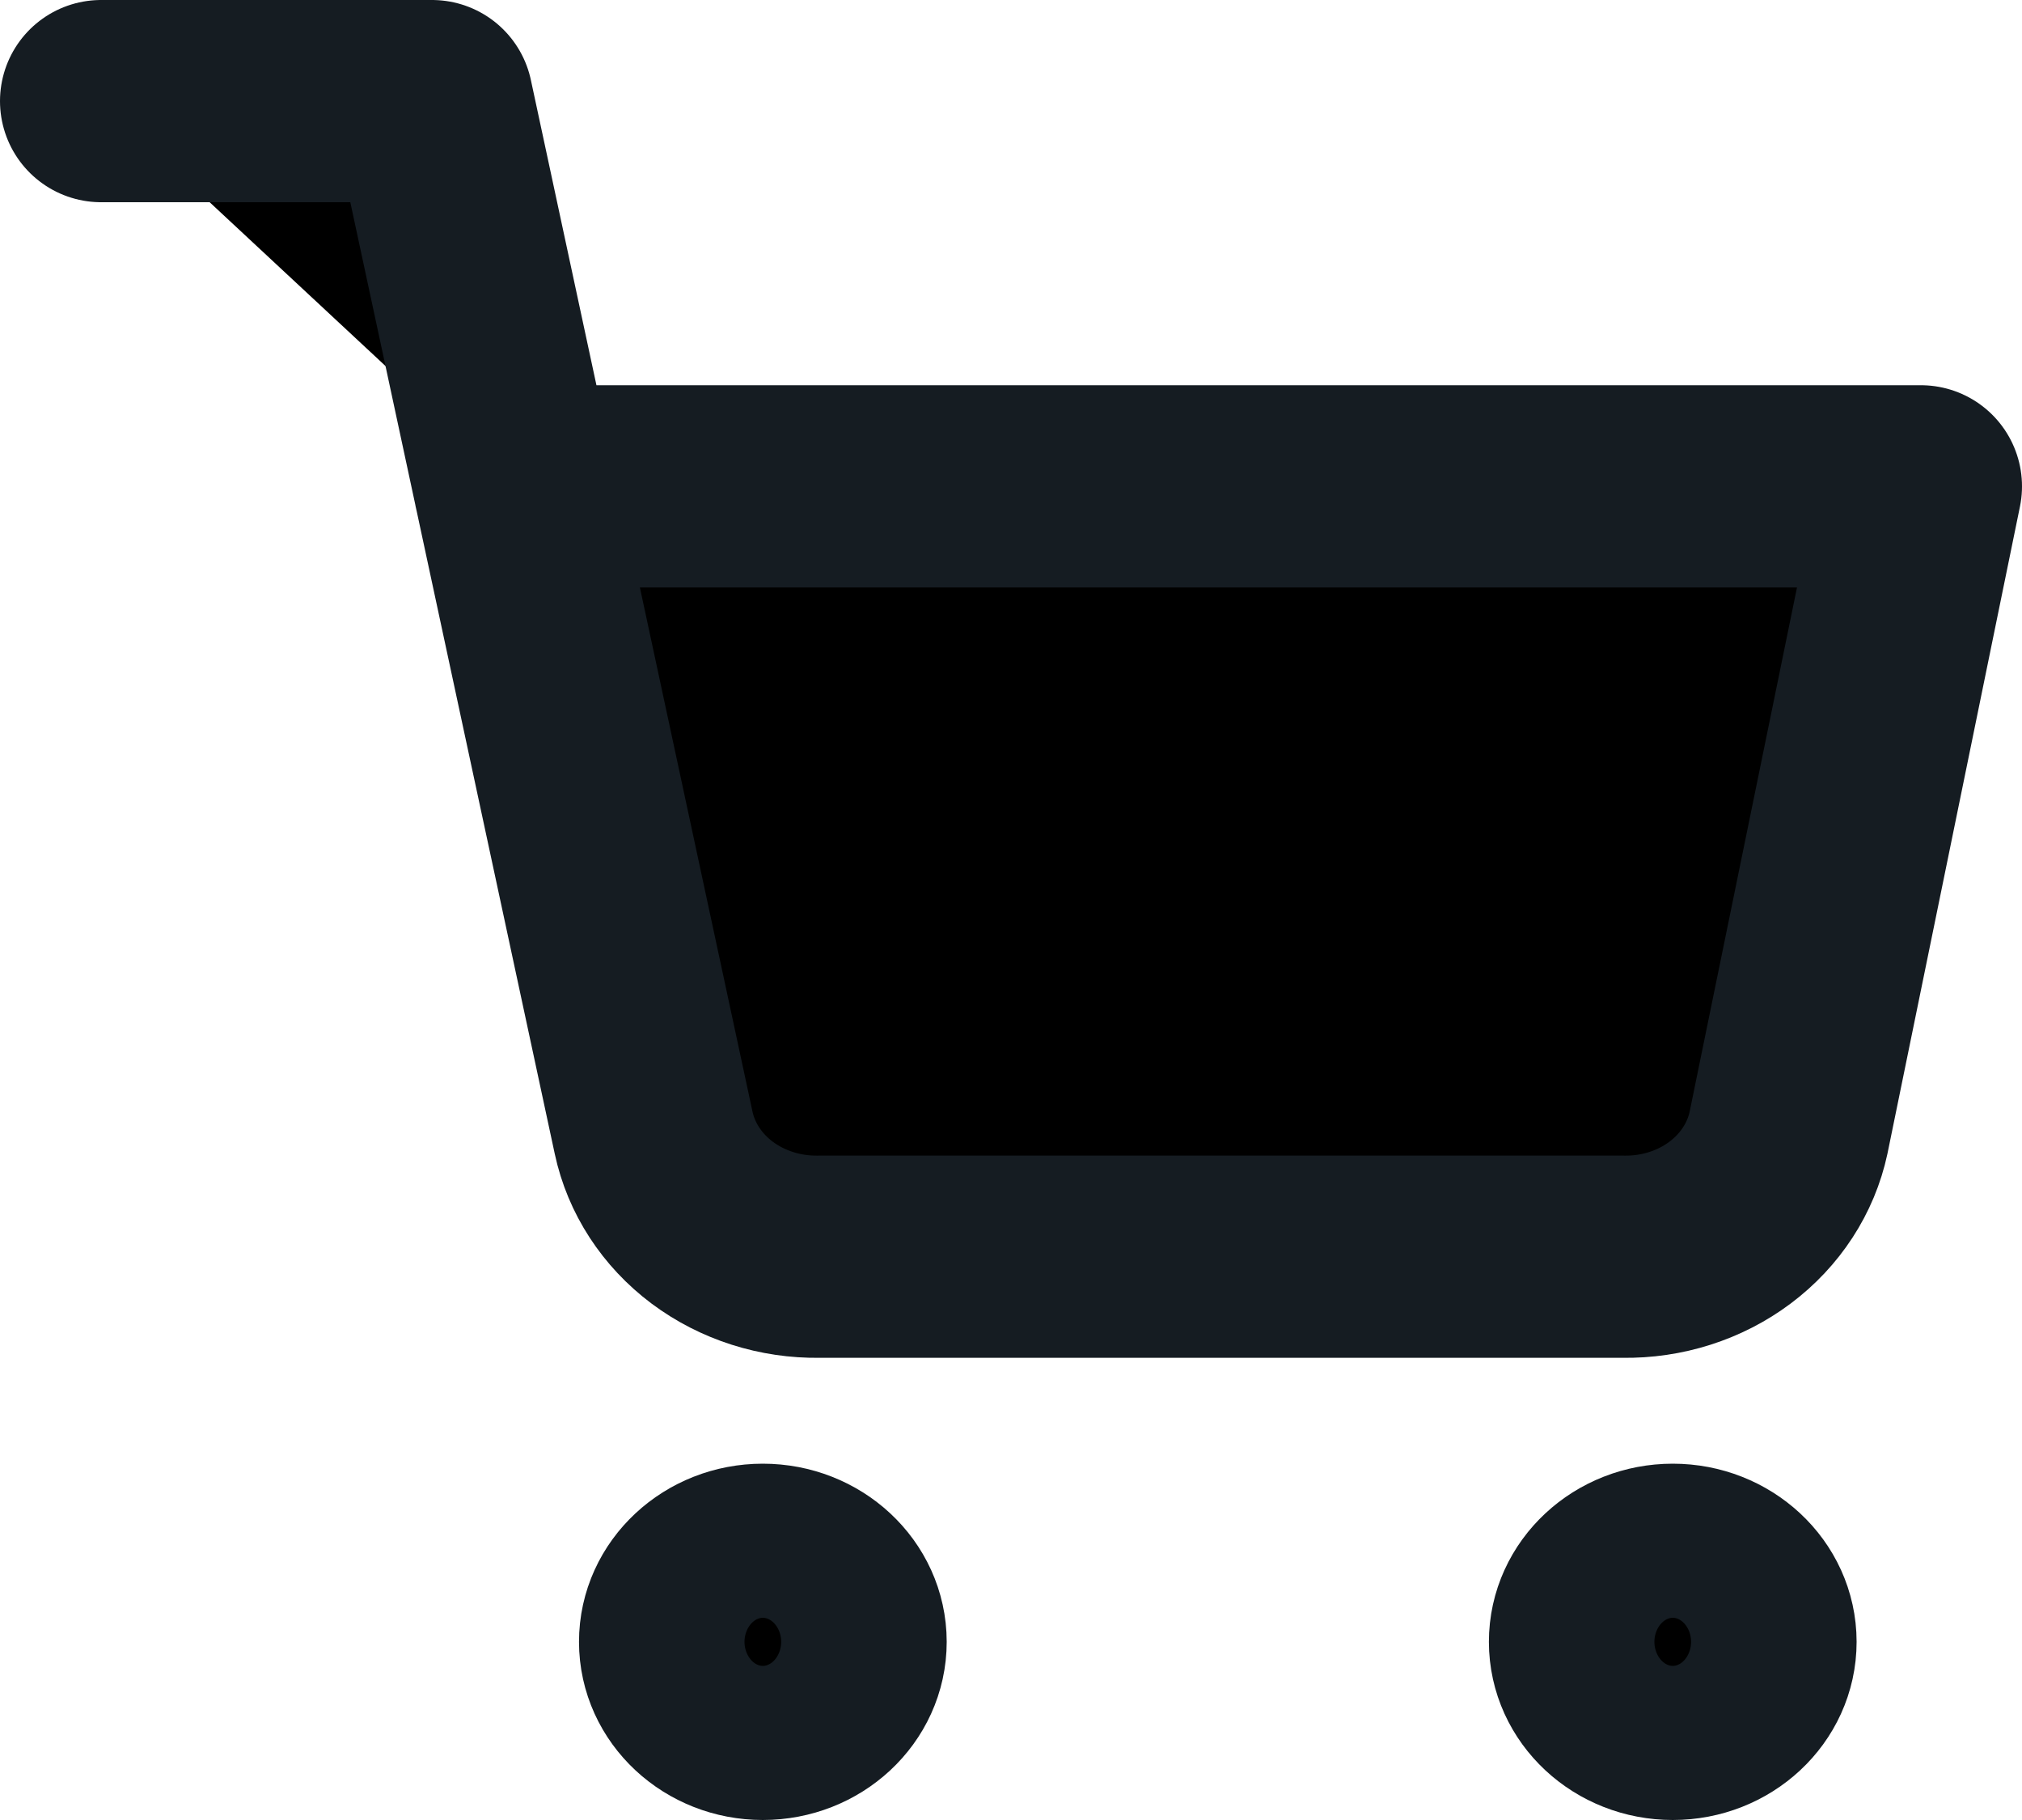
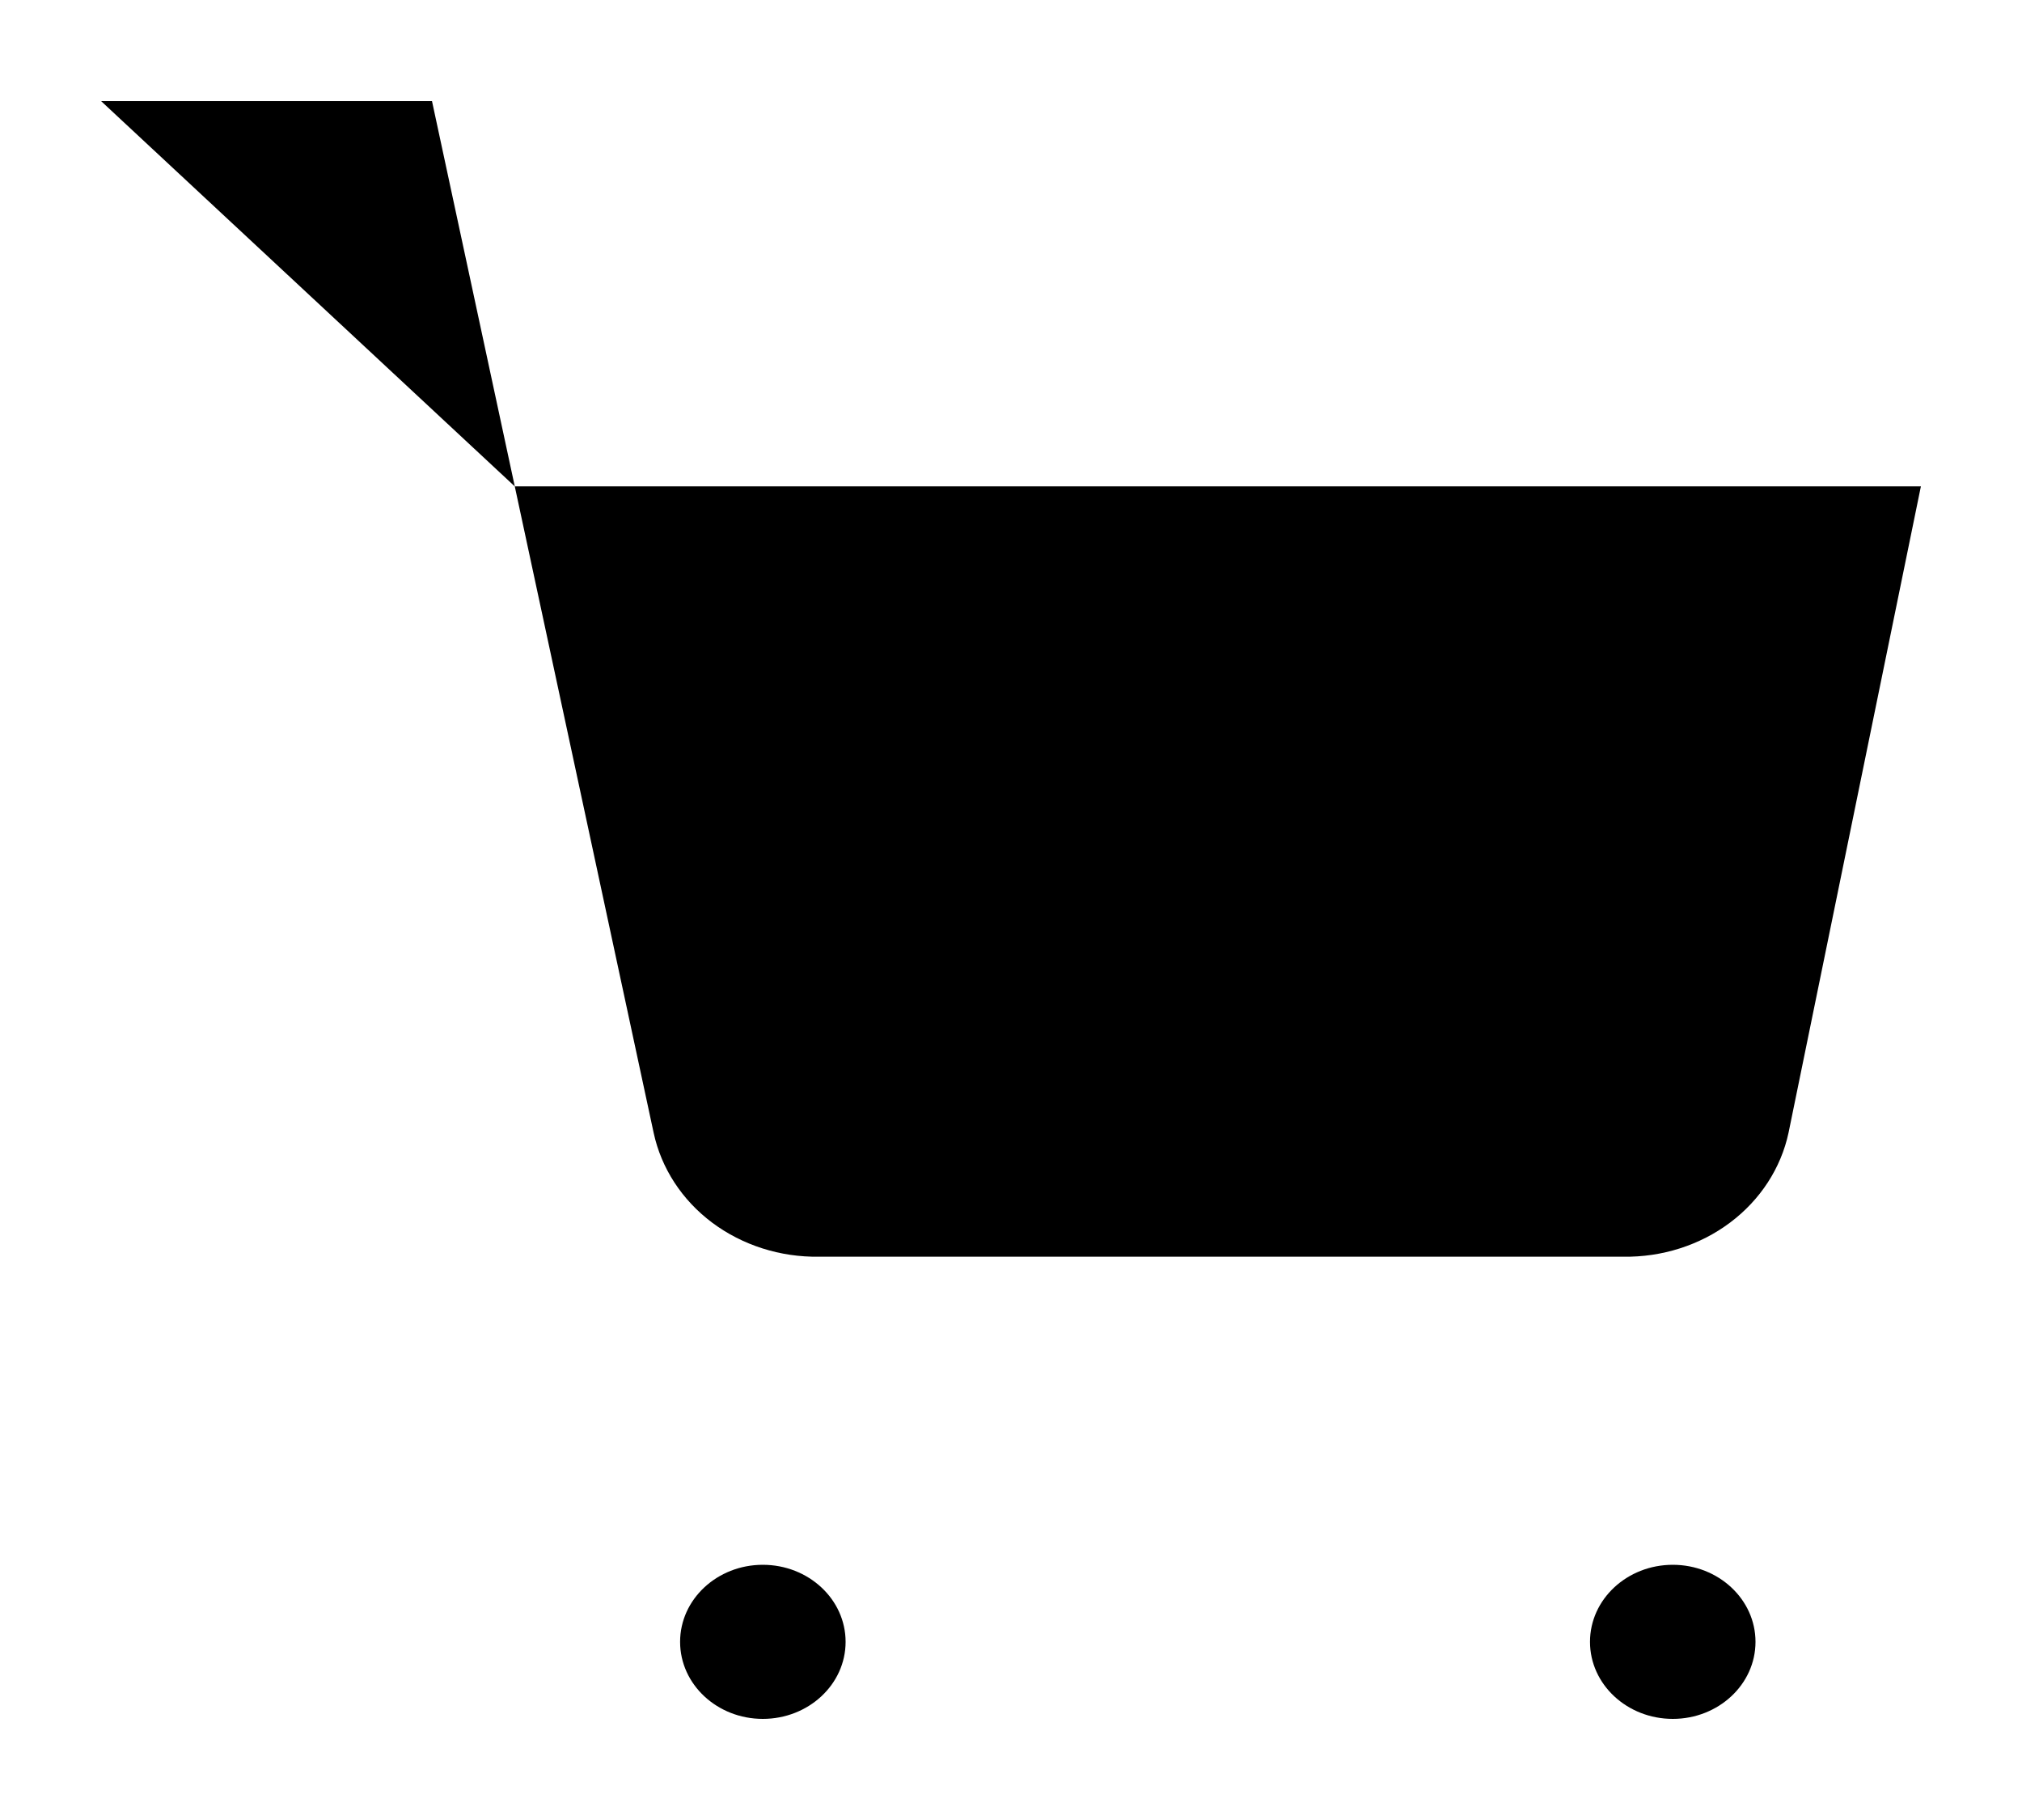
<svg xmlns="http://www.w3.org/2000/svg" viewBox="0 0 20 18">
-   <path d="M1 1H4.273L6.465 11.202C6.54 11.553 6.745 11.868 7.044 12.092C7.344 12.316 7.718 12.435 8.102 12.429H16.055C16.439 12.435 16.813 12.316 17.112 12.092C17.411 11.868 17.616 11.553 17.691 11.202L19 4.81H5.091M8.364 16.238C8.364 16.659 7.997 17 7.545 17C7.094 17 6.727 16.659 6.727 16.238C6.727 15.817 7.094 15.476 7.545 15.476C7.997 15.476 8.364 15.817 8.364 16.238ZM17.364 16.238C17.364 16.659 16.997 17 16.546 17C16.094 17 15.727 16.659 15.727 16.238C15.727 15.817 16.094 15.476 16.546 15.476C16.997 15.476 17.364 15.817 17.364 16.238Z" stroke="#151C22" stroke-width="2" stroke-linecap="round" stroke-linejoin="round" />
+   <path d="M1 1H4.273L6.465 11.202C6.54 11.553 6.745 11.868 7.044 12.092C7.344 12.316 7.718 12.435 8.102 12.429H16.055C16.439 12.435 16.813 12.316 17.112 12.092C17.411 11.868 17.616 11.553 17.691 11.202L19 4.81H5.091M8.364 16.238C8.364 16.659 7.997 17 7.545 17C7.094 17 6.727 16.659 6.727 16.238C6.727 15.817 7.094 15.476 7.545 15.476C7.997 15.476 8.364 15.817 8.364 16.238ZM17.364 16.238C17.364 16.659 16.997 17 16.546 17C16.094 17 15.727 16.659 15.727 16.238C15.727 15.817 16.094 15.476 16.546 15.476C16.997 15.476 17.364 15.817 17.364 16.238Z" stroke-width="2" stroke-linecap="round" stroke-linejoin="round" />
</svg>
